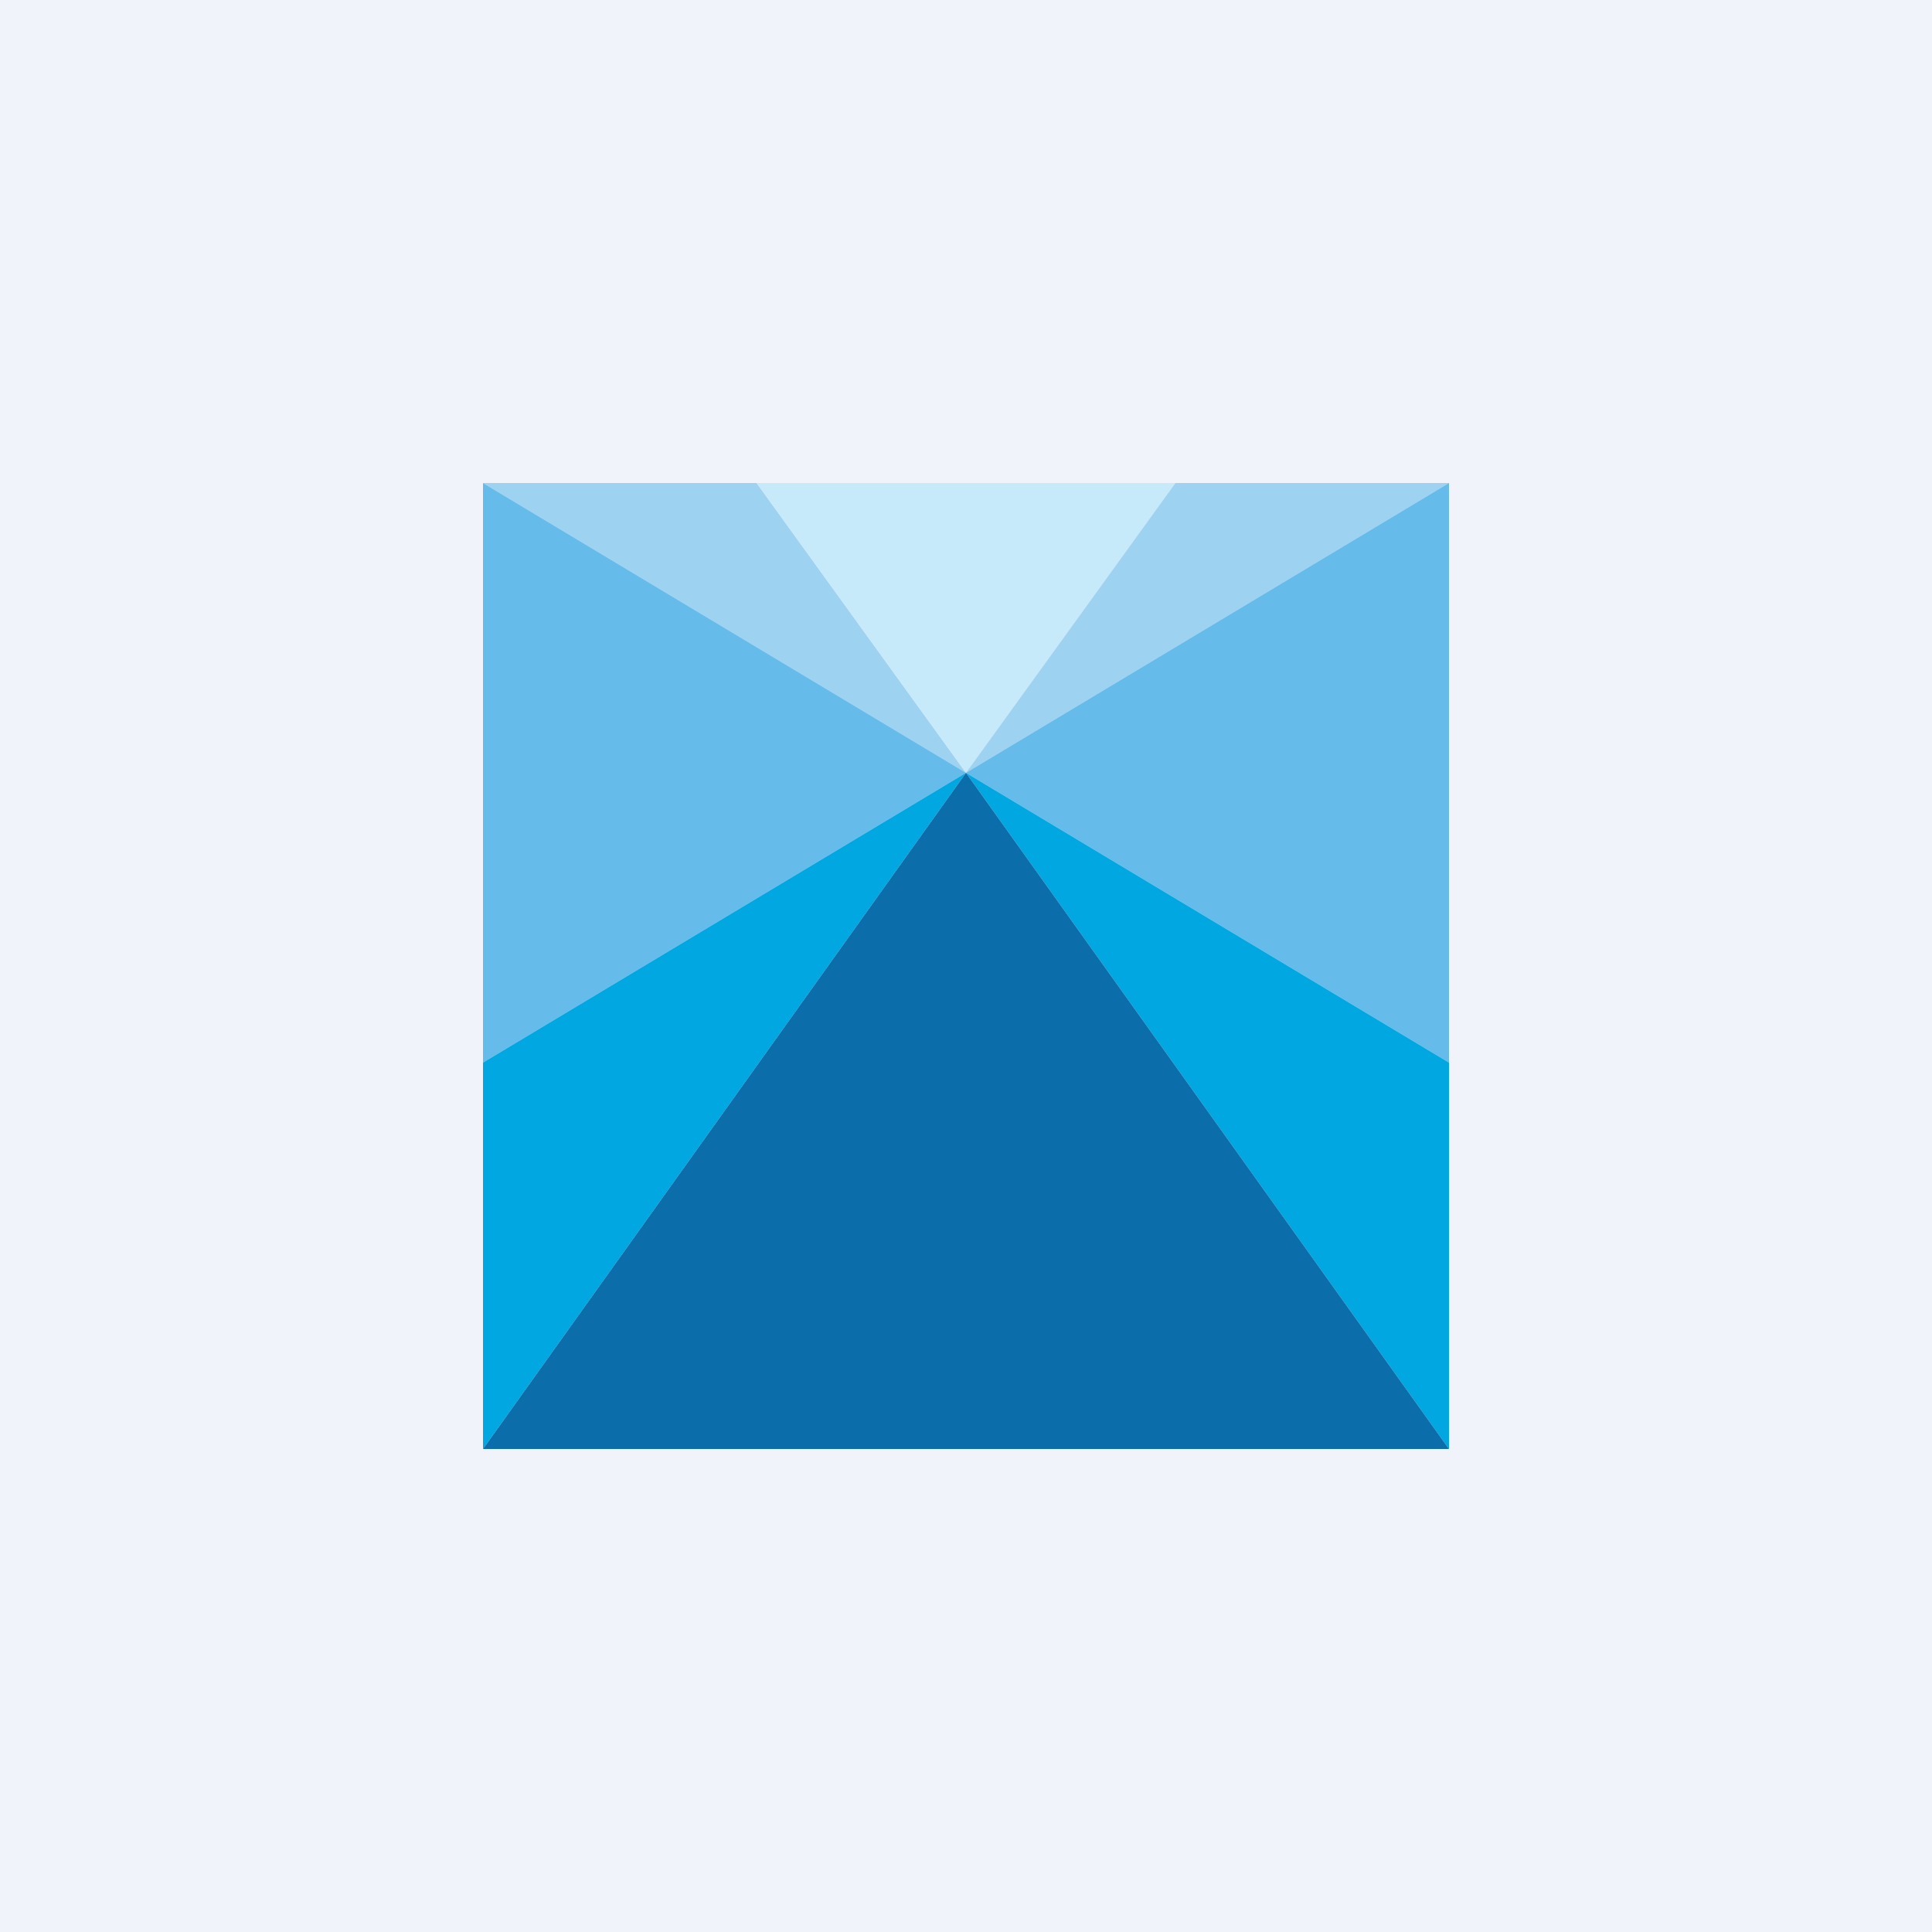
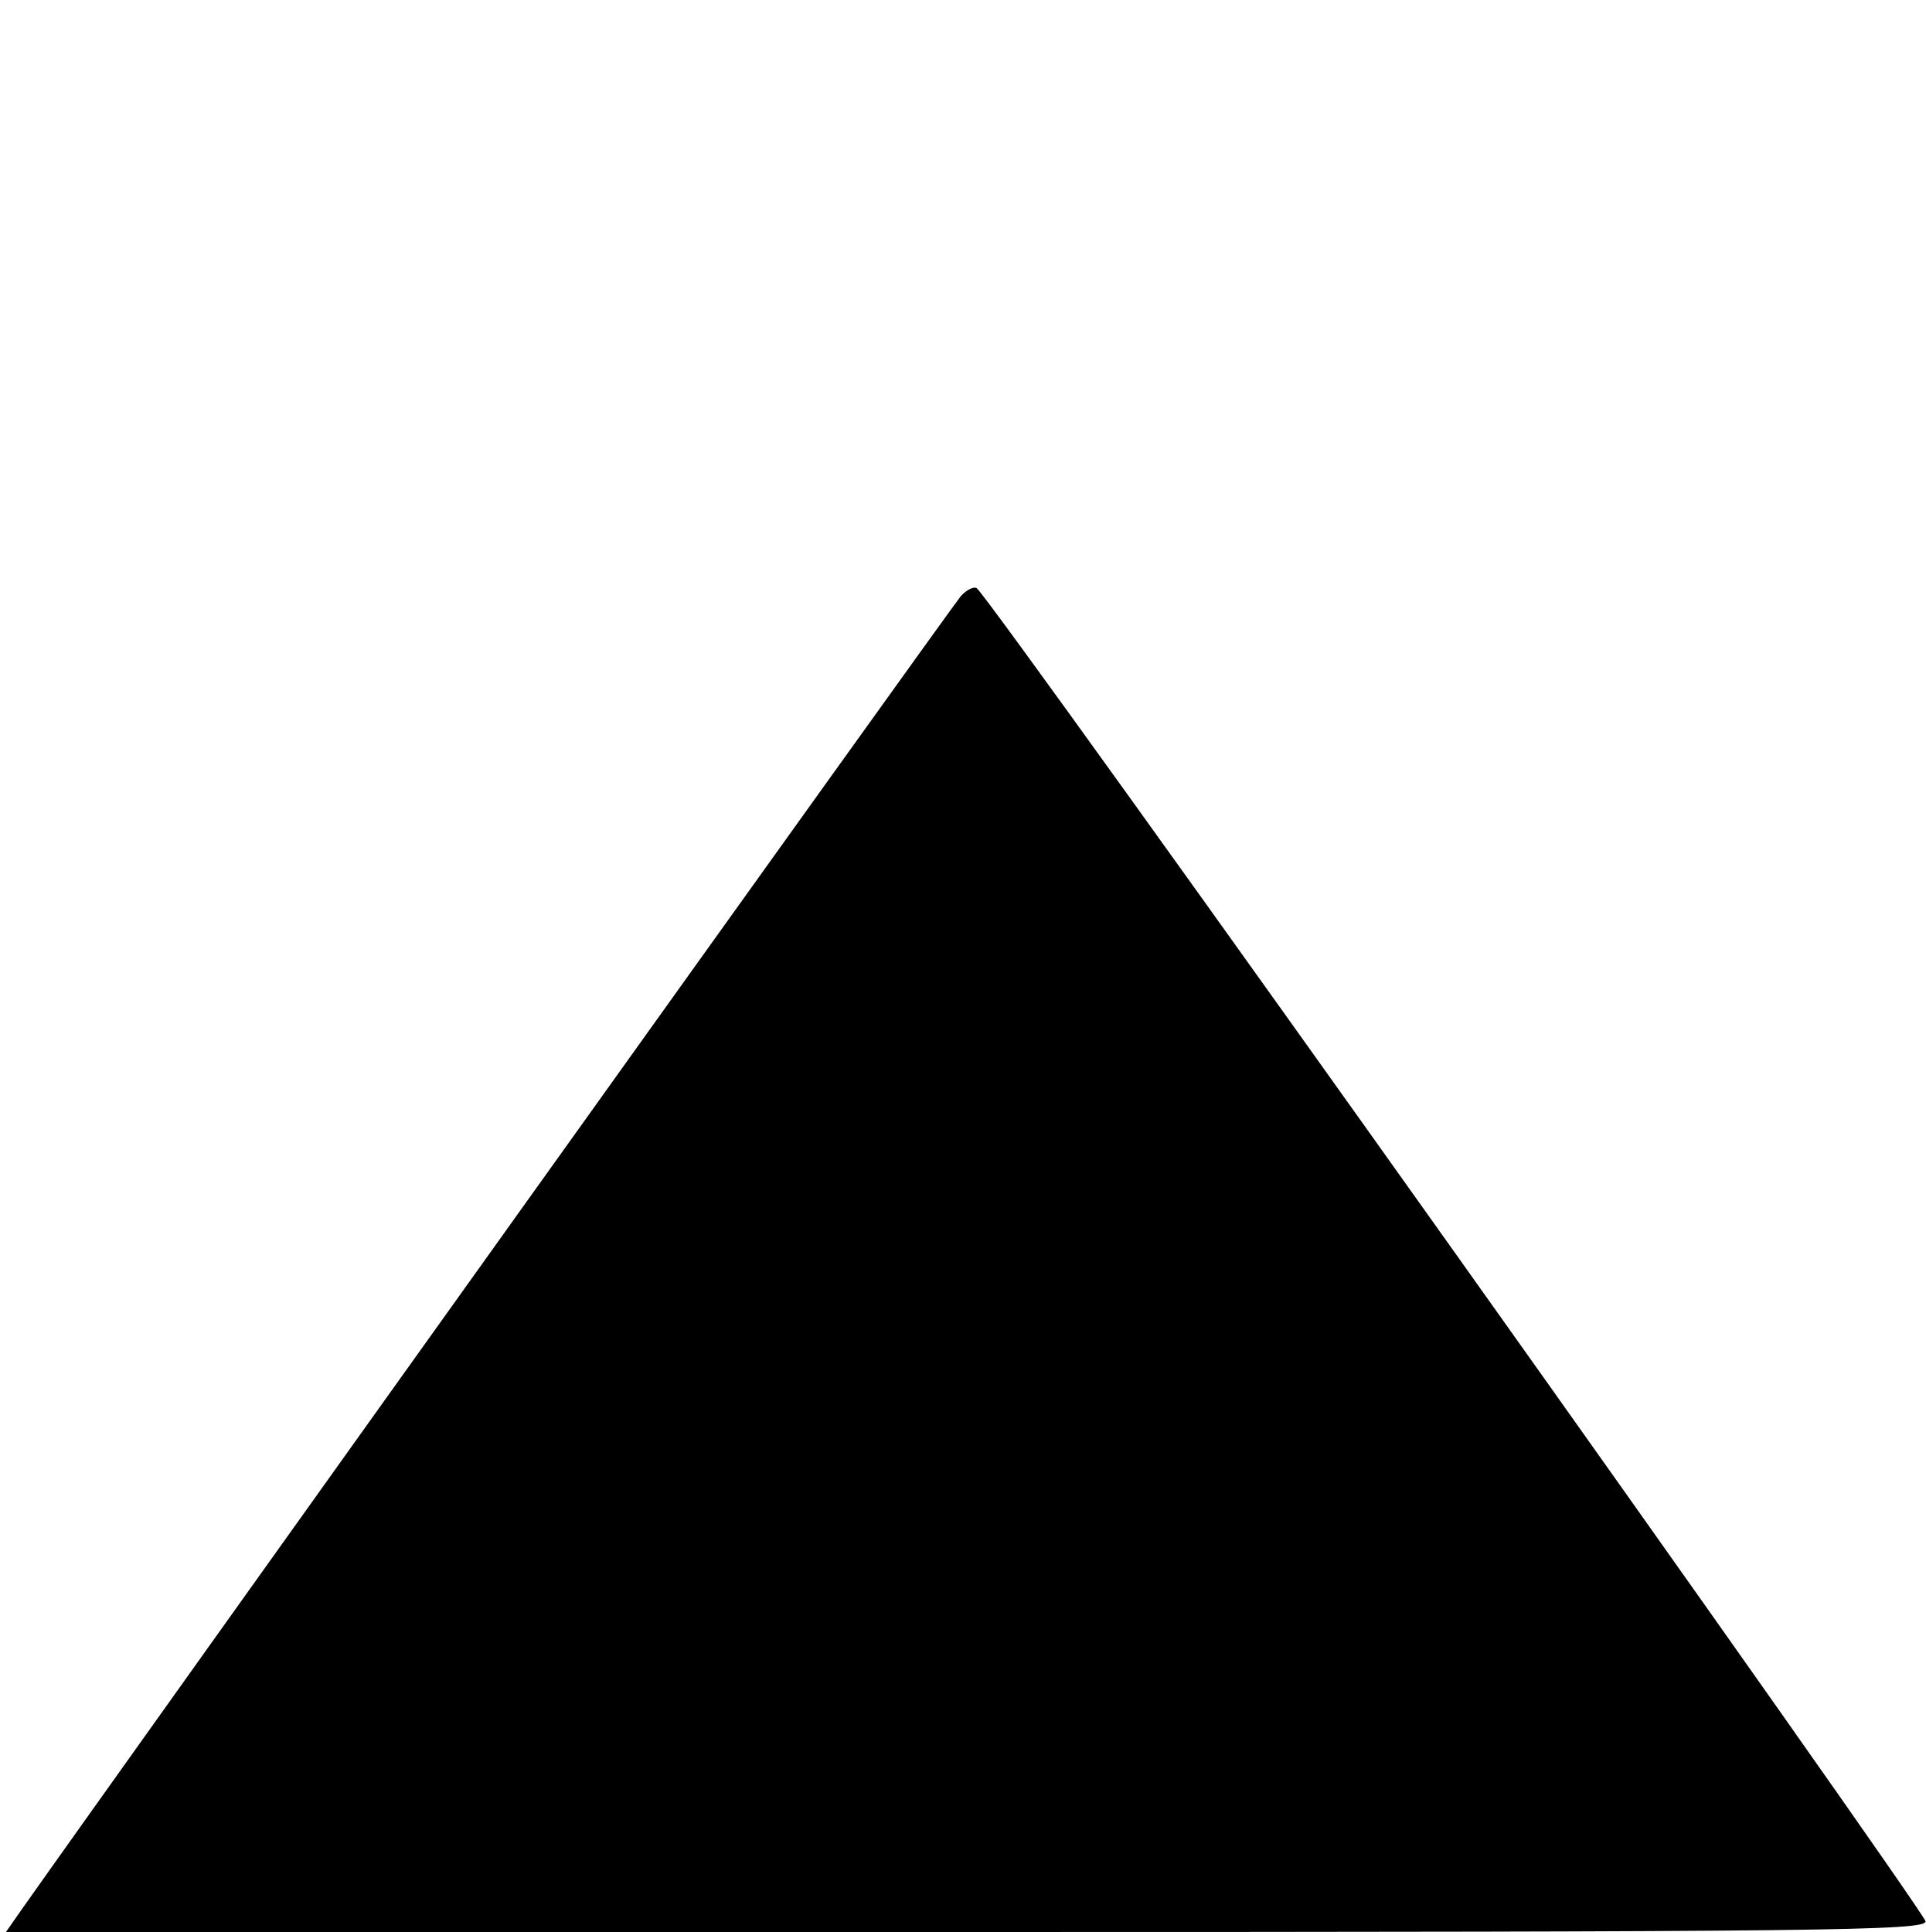
- <svg xmlns="http://www.w3.org/2000/svg" width="56" height="56">
-   <path fill="#F0F3FA" d="M0 0h56v56H0z" />
-   <path d="M28 22.4L14 14h7.93L28 22.4z" fill="#9ED2F1" />
-   <path d="M21.93 14L28 22.4l6.07-8.4H21.93z" fill="#C7EAFB" />
-   <path d="M28 22.4l6.07-8.4H42l-14 8.4z" fill="#9ED2F1" />
-   <path d="M14 30.8V14l14 8.4-14 8.4zm28 0V14l-14 8.4 14 8.4z" fill="#65BBE9" />
-   <path d="M14 30.8l14-8.4L14 42V30.8zm28 0l-14-8.4L42 42V30.8z" fill="#00A7E1" />
-   <path d="M14 42l14-19.6L42 42H14z" fill="#0B6EAA" />
+ <svg xmlns="http://www.w3.org/2000/svg" version="1.0" width="290pt" height="291pt" viewBox="0 0 290 291" preserveAspectRatio="xMidYMid meet">
+   <g transform="translate(0,291) scale(0.1,-0.1)" fill="#000000" stroke="none">
+     <path d="M1447 2012 c-11 -12 -1243 -1735 -1415 -1979 l-23 -33 1445 0 c1301 0 1446 2 1446 16 0 14 -1410 1997 -1429 2008 -4 3 -15 -2 -24 -12z" />
+   </g>
</svg>
